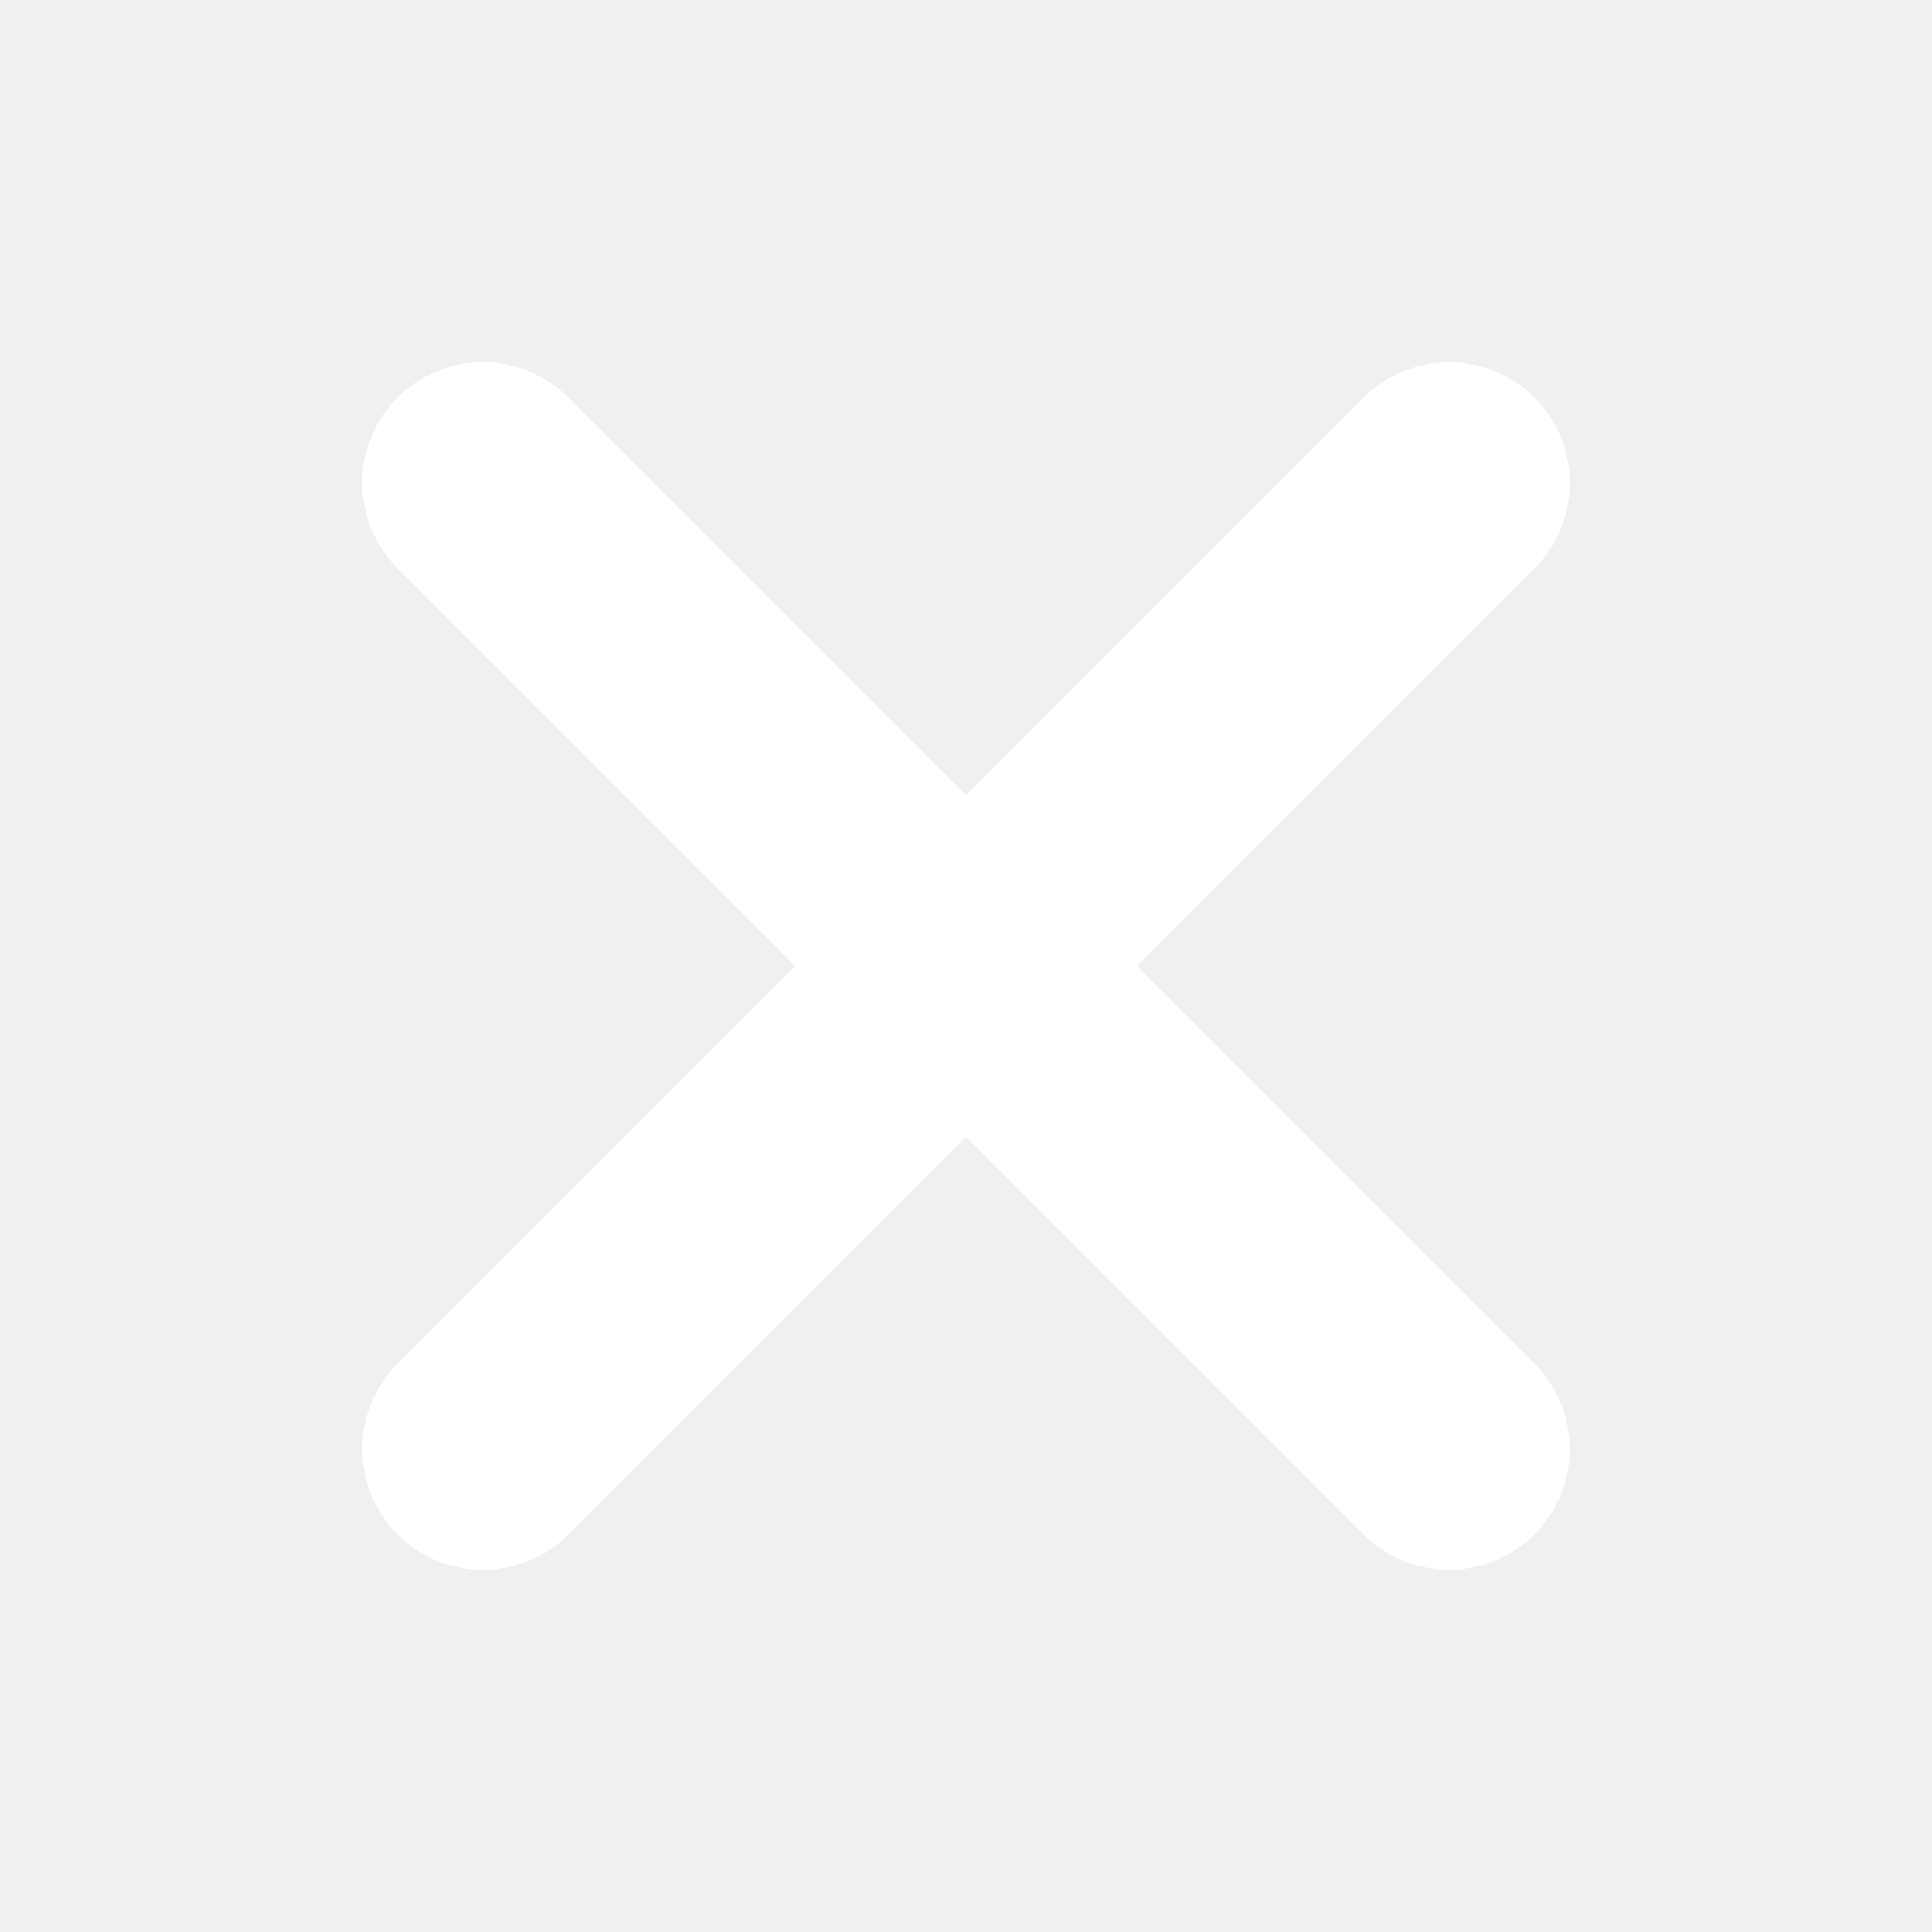
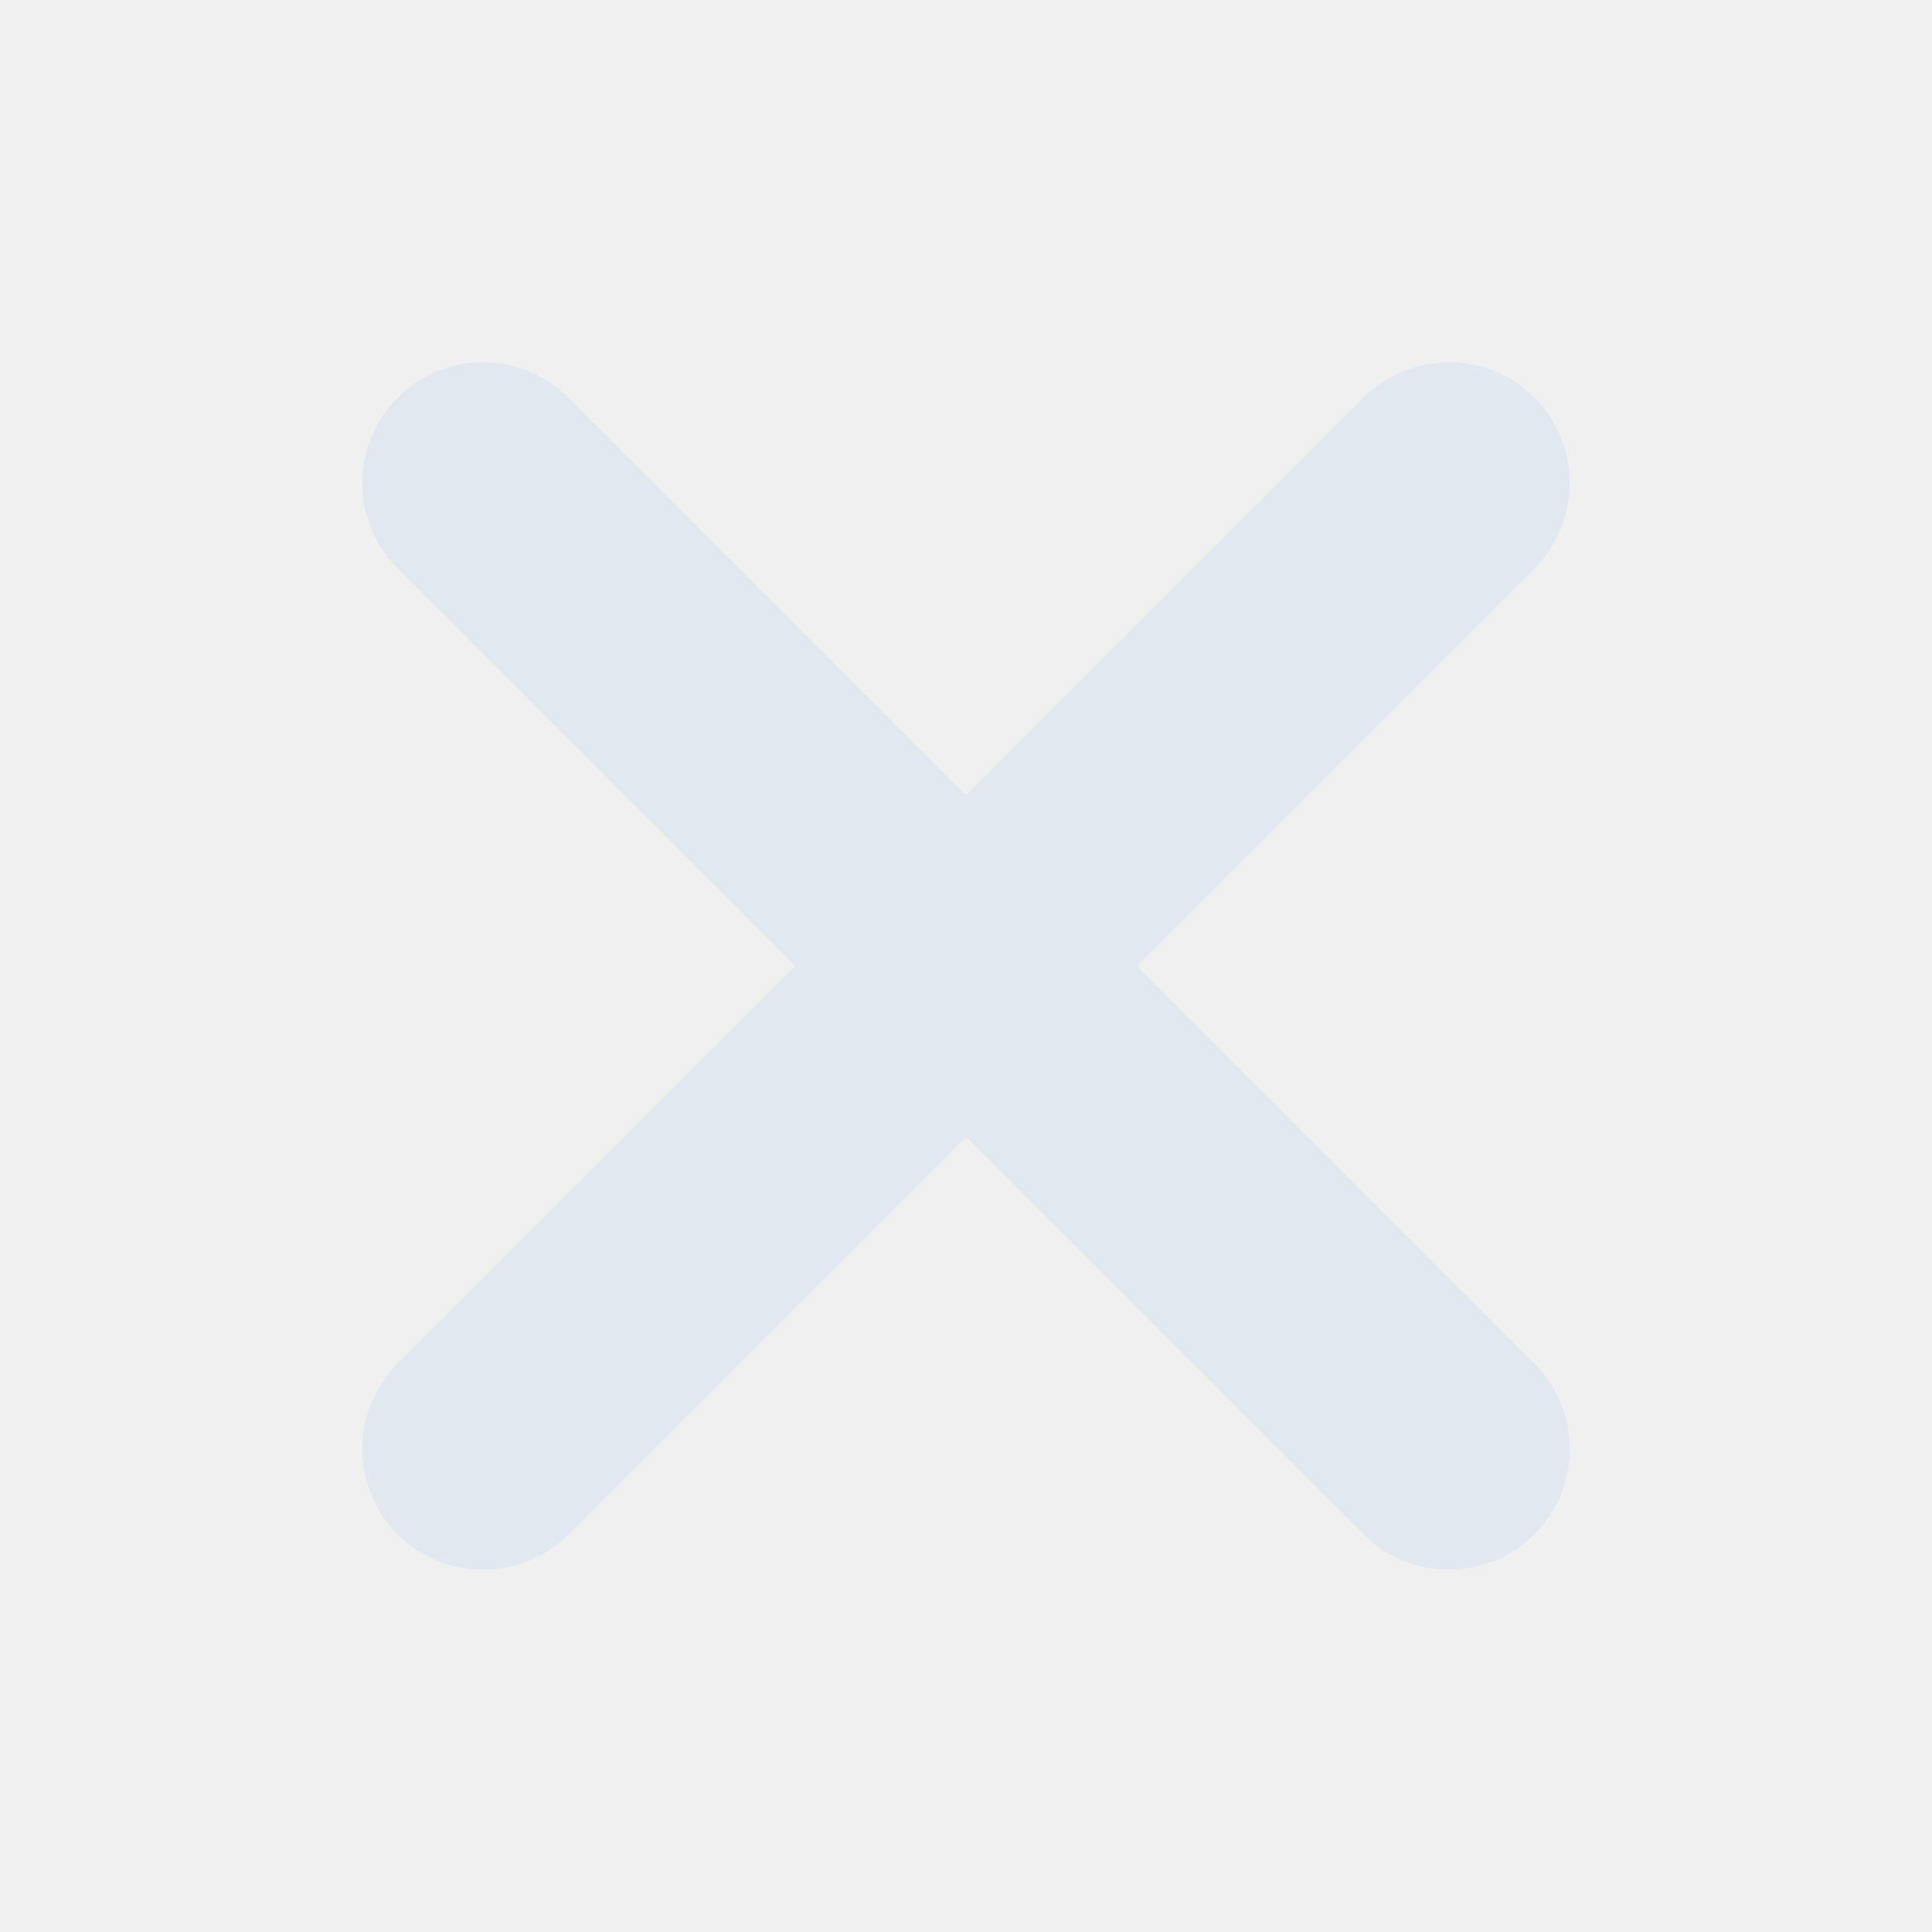
- <svg xmlns="http://www.w3.org/2000/svg" width="24" height="24" viewBox="0 0 24 24" fill="none" stroke="#ffffff" stroke-width="3" stroke-linecap="round" stroke-linejoin="round" class="lucide lucide-x-icon lucide-x">
+ <svg xmlns="http://www.w3.org/2000/svg" width="24" height="24" viewBox="0 0 24 24" fill="none" stroke="#e2e8f0" stroke-width="3" stroke-linecap="round" stroke-linejoin="round" class="lucide lucide-x-icon lucide-x">
  <path d="M18 6 6 18" />
  <path d="m6 6 12 12" />
</svg>
